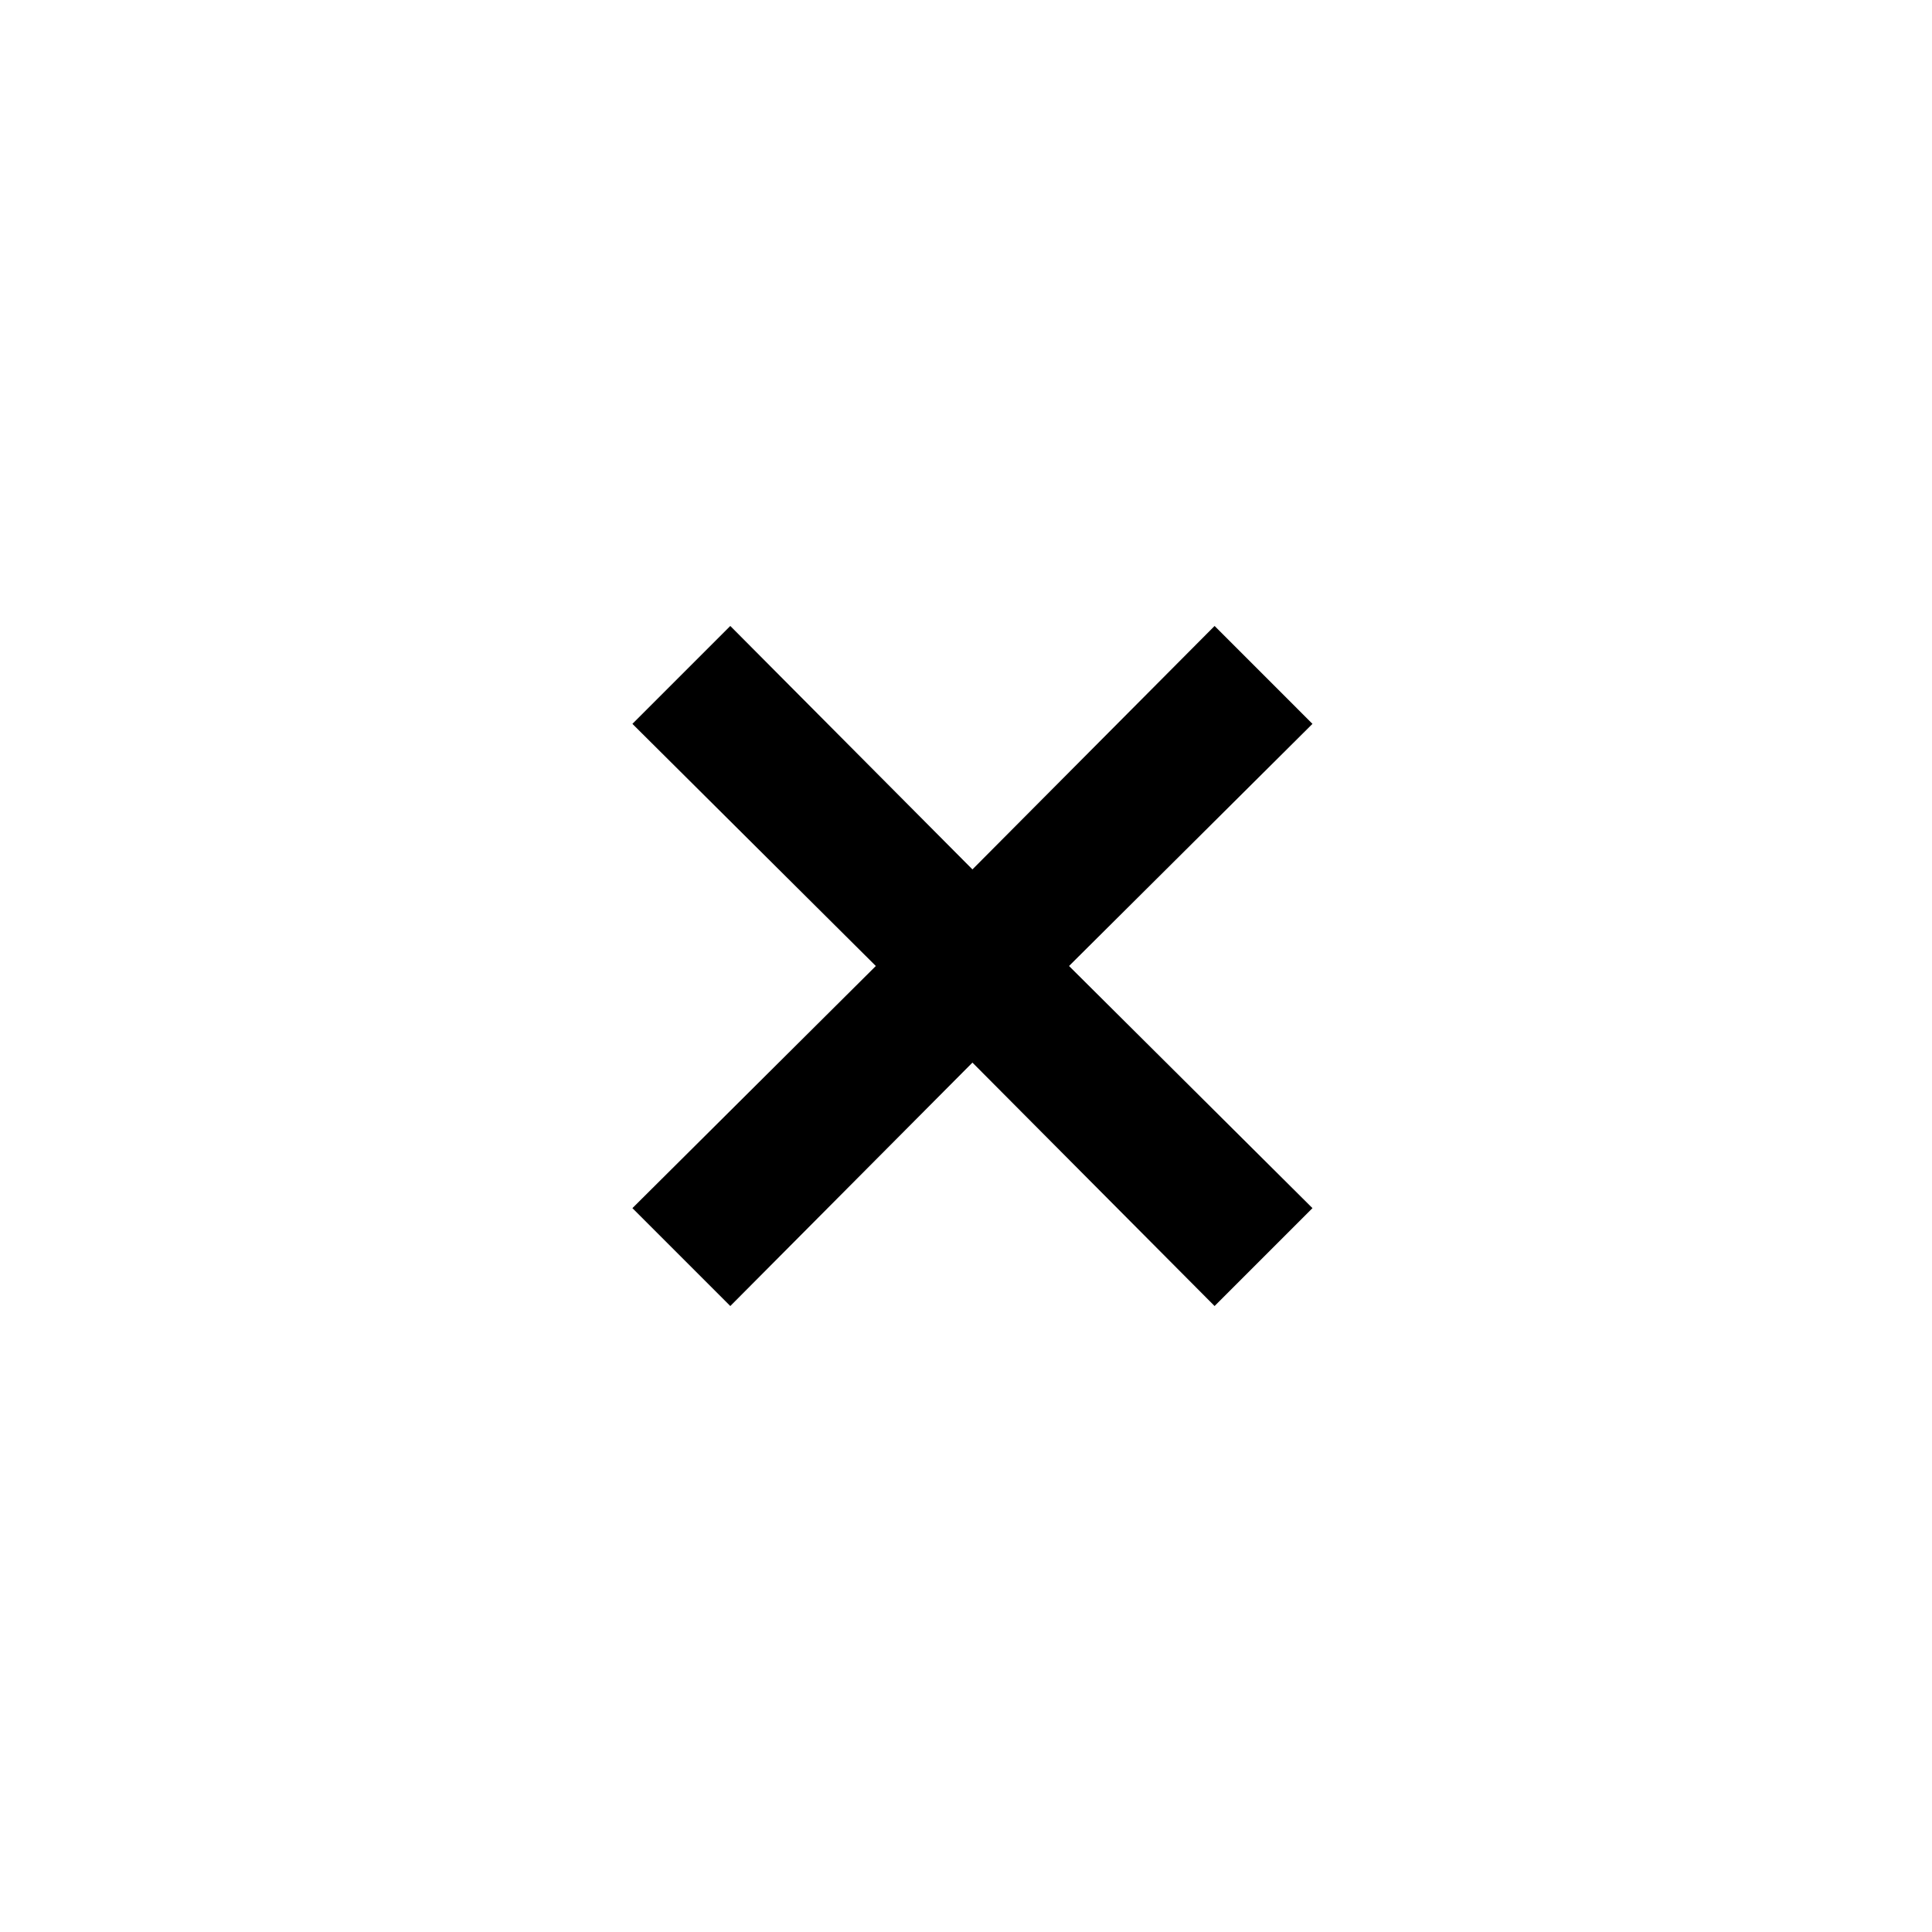
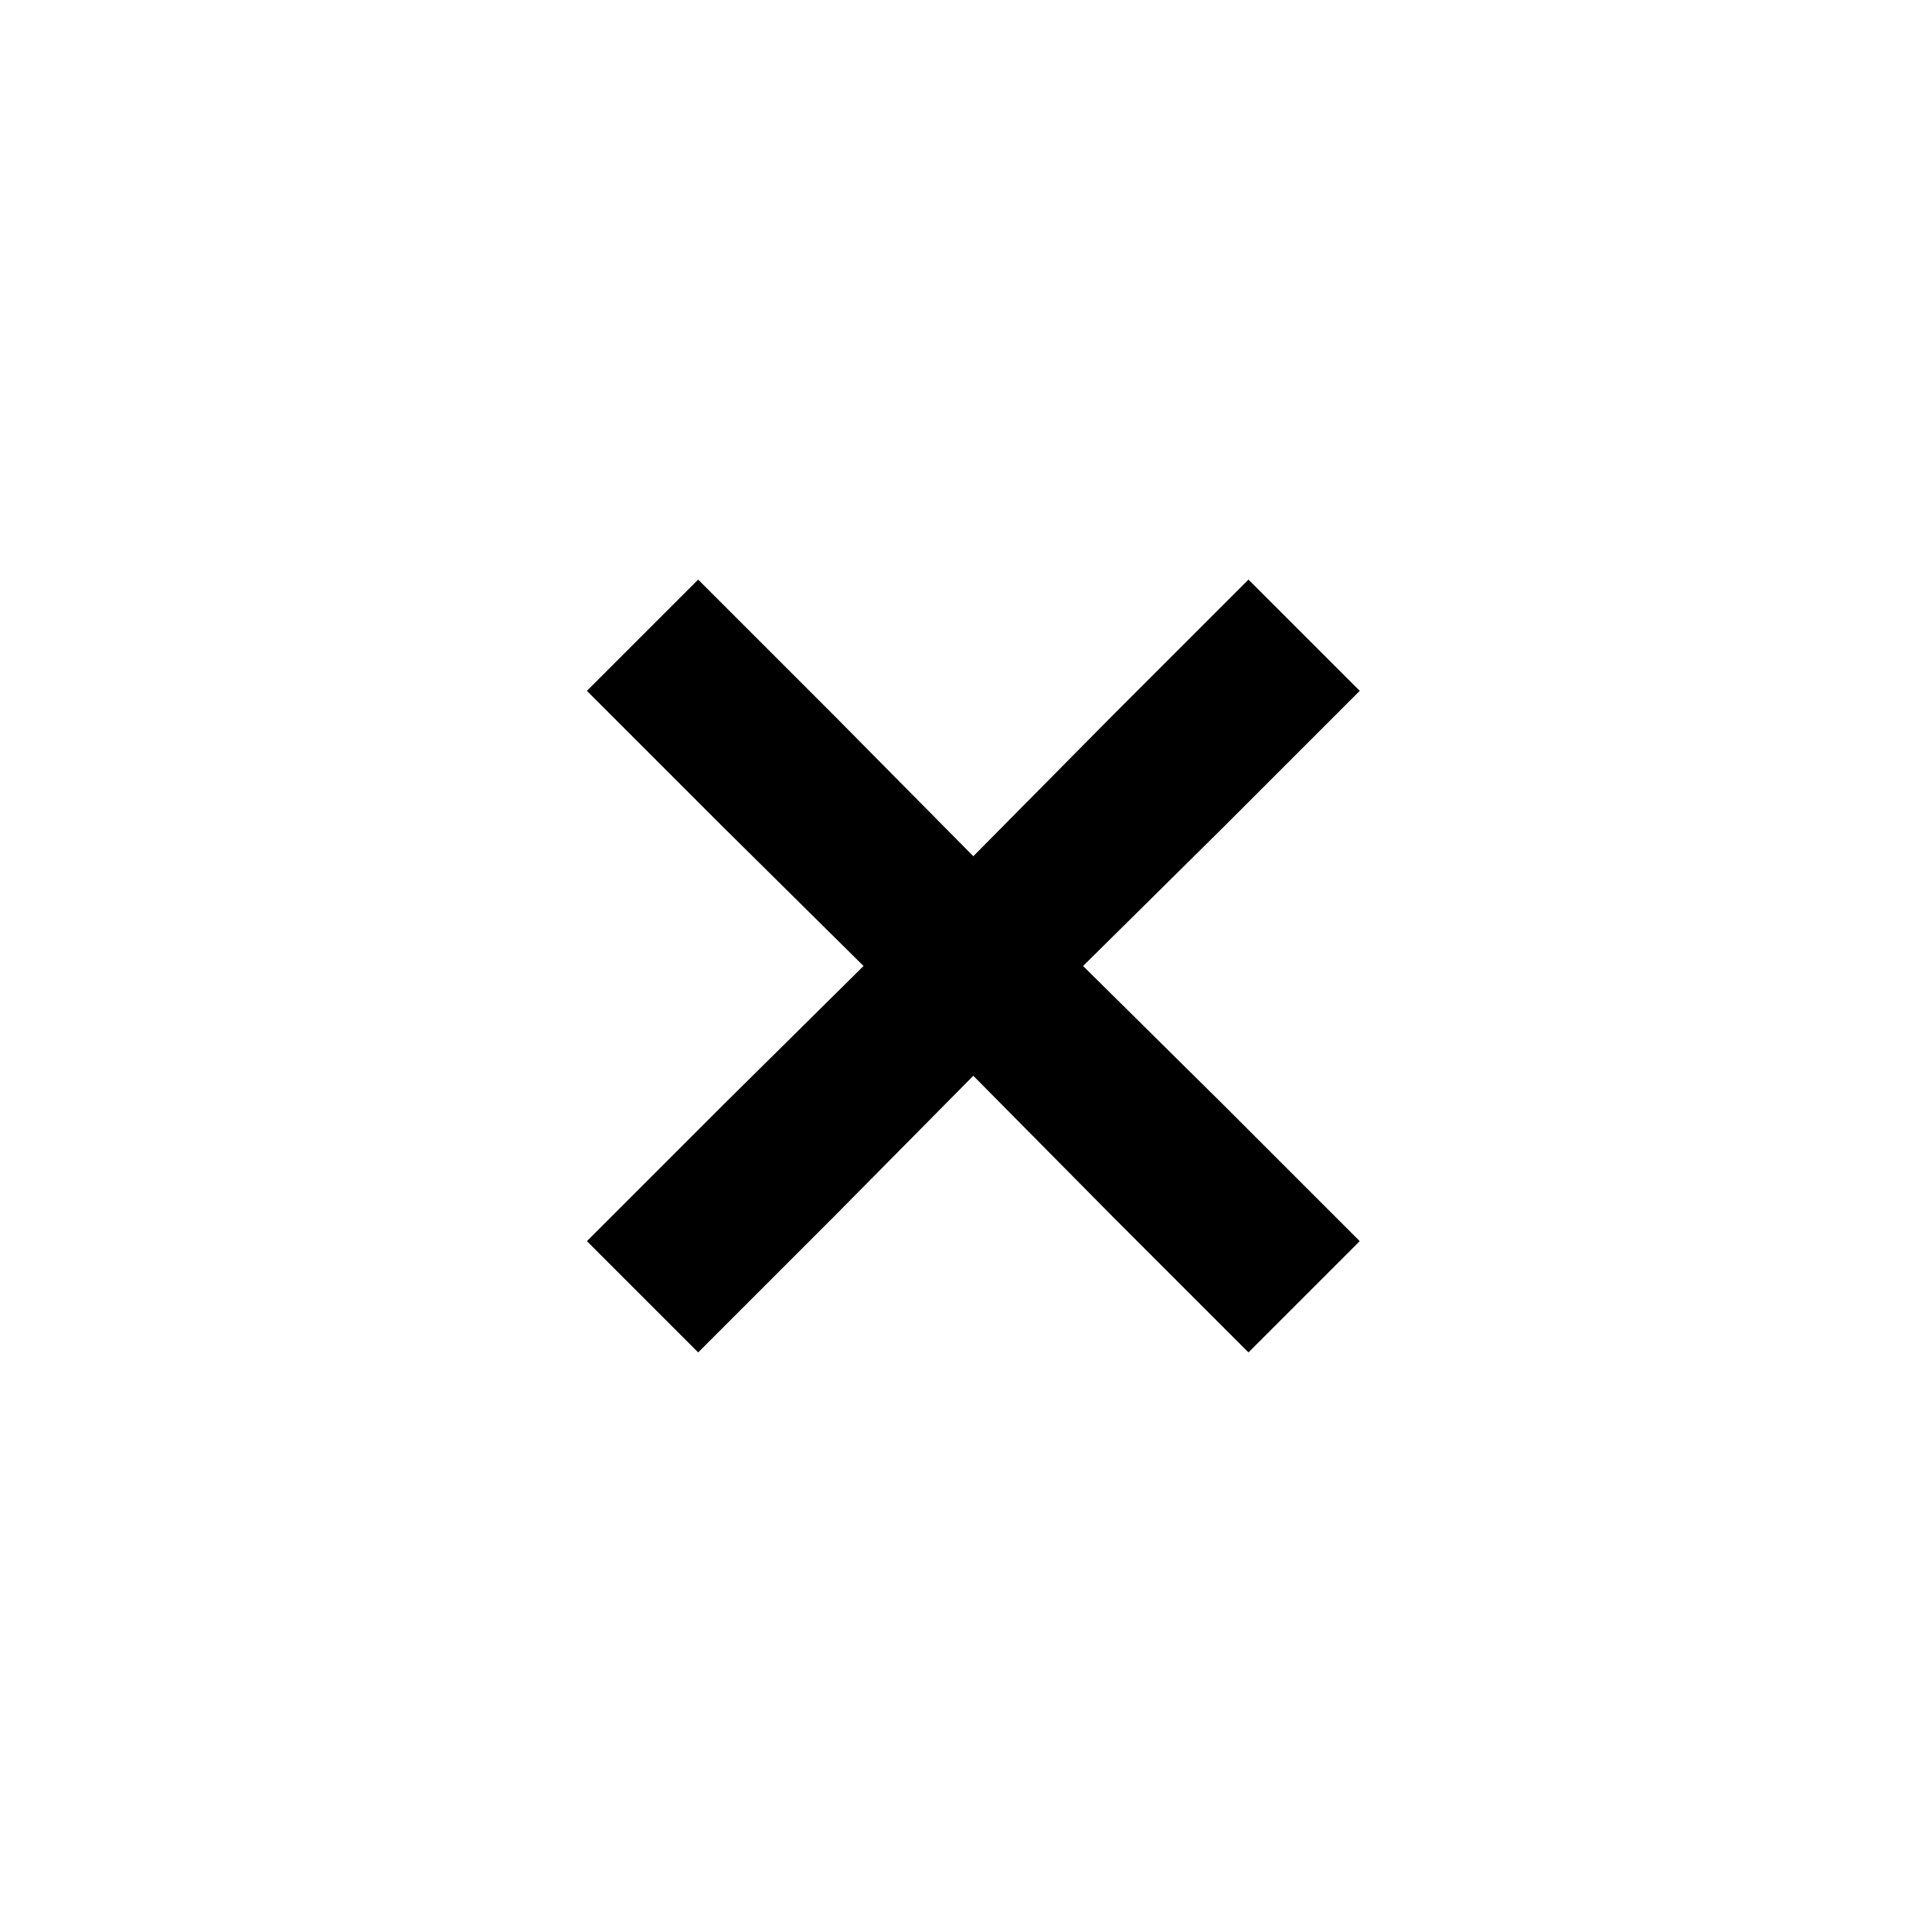
- <svg xmlns="http://www.w3.org/2000/svg" version="1.1" x="0px" y="0px" width="150px" height="150px" viewBox="0 0 150 150" enable-background="new 0 0 150 150" xml:space="preserve">
-   <g id="Grid" display="none">
-     <line display="inline" fill="none" stroke="#E7E7E5" stroke-width="0.25" stroke-miterlimit="10" x1="15" y1="75" x2="135" y2="75" />
-     <line display="inline" fill="none" stroke="#E7E7E5" stroke-width="0.25" stroke-miterlimit="10" x1="15" y1="79" x2="135" y2="79" />
-     <line display="inline" fill="none" stroke="#E7E7E5" stroke-width="0.25" stroke-miterlimit="10" x1="15" y1="83" x2="135" y2="83" />
-     <line display="inline" fill="none" stroke="#E7E7E5" stroke-width="0.25" stroke-miterlimit="10" x1="15" y1="87" x2="135" y2="87" />
-     <line display="inline" fill="none" stroke="#E7E7E5" stroke-width="0.25" stroke-miterlimit="10" x1="15" y1="91" x2="135" y2="91" />
-     <line display="inline" fill="none" stroke="#E7E7E5" stroke-width="0.25" stroke-miterlimit="10" x1="15" y1="95" x2="135" y2="95" />
-     <line display="inline" fill="none" stroke="#E7E7E5" stroke-width="0.25" stroke-miterlimit="10" x1="15" y1="99" x2="135" y2="99" />
-     <line display="inline" fill="none" stroke="#E7E7E5" stroke-width="0.25" stroke-miterlimit="10" x1="15" y1="103" x2="135" y2="103" />
-     <line display="inline" fill="none" stroke="#E7E7E5" stroke-width="0.25" stroke-miterlimit="10" x1="15" y1="107" x2="135" y2="107" />
-     <line display="inline" fill="none" stroke="#E7E7E5" stroke-width="0.25" stroke-miterlimit="10" x1="15" y1="111" x2="135" y2="111" />
-     <line display="inline" fill="none" stroke="#E7E7E5" stroke-width="0.25" stroke-miterlimit="10" x1="15" y1="115" x2="135" y2="115" />
-     <line display="inline" fill="none" stroke="#E7E7E5" stroke-width="0.25" stroke-miterlimit="10" x1="15" y1="119" x2="135" y2="119" />
-     <line display="inline" fill="none" stroke="#E7E7E5" stroke-width="0.25" stroke-miterlimit="10" x1="15" y1="123" x2="135" y2="123" />
-     <line display="inline" fill="none" stroke="#E7E7E5" stroke-width="0.25" stroke-miterlimit="10" x1="15" y1="127" x2="135" y2="127" />
-     <line display="inline" fill="none" stroke="#E7E7E5" stroke-width="0.25" stroke-miterlimit="10" x1="15" y1="131" x2="135" y2="131" />
-     <line display="inline" fill="none" stroke="#E7E7E5" stroke-width="0.25" stroke-miterlimit="10" x1="15" y1="135" x2="135" y2="135" />
-     <line display="inline" fill="none" stroke="#E7E7E5" stroke-width="0.25" stroke-miterlimit="10" x1="15" y1="71" x2="135" y2="71" />
-     <line display="inline" fill="none" stroke="#E7E7E5" stroke-width="0.25" stroke-miterlimit="10" x1="15" y1="67" x2="135" y2="67" />
-     <line display="inline" fill="none" stroke="#E7E7E5" stroke-width="0.25" stroke-miterlimit="10" x1="15" y1="63" x2="135" y2="63" />
-     <line display="inline" fill="none" stroke="#E7E7E5" stroke-width="0.25" stroke-miterlimit="10" x1="15" y1="59" x2="135" y2="59" />
-     <line display="inline" fill="none" stroke="#E7E7E5" stroke-width="0.25" stroke-miterlimit="10" x1="15" y1="55" x2="135" y2="55" />
-     <line display="inline" fill="none" stroke="#E7E7E5" stroke-width="0.25" stroke-miterlimit="10" x1="15" y1="51" x2="135" y2="51" />
-     <line display="inline" fill="none" stroke="#E7E7E5" stroke-width="0.25" stroke-miterlimit="10" x1="15" y1="47" x2="135" y2="47" />
-     <line display="inline" fill="none" stroke="#E7E7E5" stroke-width="0.25" stroke-miterlimit="10" x1="15" y1="43" x2="135" y2="43" />
-     <line display="inline" fill="none" stroke="#E7E7E5" stroke-width="0.25" stroke-miterlimit="10" x1="15" y1="39" x2="135" y2="39" />
-     <line display="inline" fill="none" stroke="#E7E7E5" stroke-width="0.25" stroke-miterlimit="10" x1="15" y1="35" x2="135" y2="35" />
-     <line display="inline" fill="none" stroke="#E7E7E5" stroke-width="0.25" stroke-miterlimit="10" x1="15" y1="31" x2="135" y2="31" />
-     <line display="inline" fill="none" stroke="#E7E7E5" stroke-width="0.25" stroke-miterlimit="10" x1="15" y1="27" x2="135" y2="27" />
-     <line display="inline" fill="none" stroke="#E7E7E5" stroke-width="0.25" stroke-miterlimit="10" x1="15" y1="23" x2="135" y2="23" />
-     <line display="inline" fill="none" stroke="#E7E7E5" stroke-width="0.25" stroke-miterlimit="10" x1="15" y1="19" x2="135" y2="19" />
-     <line display="inline" fill="none" stroke="#E7E7E5" stroke-width="0.25" stroke-miterlimit="10" x1="15" y1="15" x2="135" y2="15" />
-     <line display="inline" fill="none" stroke="#E7E7E5" stroke-width="0.25" stroke-miterlimit="10" x1="75" y1="135" x2="75" y2="15" />
-     <line display="inline" fill="none" stroke="#E7E7E5" stroke-width="0.25" stroke-miterlimit="10" x1="71" y1="135" x2="71" y2="15" />
-     <line display="inline" fill="none" stroke="#E7E7E5" stroke-width="0.25" stroke-miterlimit="10" x1="67" y1="135" x2="67" y2="15" />
-     <line display="inline" fill="none" stroke="#E7E7E5" stroke-width="0.25" stroke-miterlimit="10" x1="63" y1="135" x2="63" y2="15" />
-     <line display="inline" fill="none" stroke="#E7E7E5" stroke-width="0.25" stroke-miterlimit="10" x1="59" y1="135" x2="59" y2="15" />
-     <line display="inline" fill="none" stroke="#E7E7E5" stroke-width="0.25" stroke-miterlimit="10" x1="55" y1="135" x2="55" y2="15" />
-     <line display="inline" fill="none" stroke="#E7E7E5" stroke-width="0.25" stroke-miterlimit="10" x1="51" y1="135" x2="51" y2="15" />
-     <line display="inline" fill="none" stroke="#E7E7E5" stroke-width="0.25" stroke-miterlimit="10" x1="47" y1="135" x2="47" y2="15" />
-     <line display="inline" fill="none" stroke="#E7E7E5" stroke-width="0.25" stroke-miterlimit="10" x1="43" y1="135" x2="43" y2="15" />
-     <line display="inline" fill="none" stroke="#E7E7E5" stroke-width="0.25" stroke-miterlimit="10" x1="39" y1="135" x2="39" y2="15" />
-     <line display="inline" fill="none" stroke="#E7E7E5" stroke-width="0.25" stroke-miterlimit="10" x1="35" y1="135" x2="35" y2="15" />
-     <line display="inline" fill="none" stroke="#E7E7E5" stroke-width="0.25" stroke-miterlimit="10" x1="31" y1="135" x2="31" y2="15" />
-     <line display="inline" fill="none" stroke="#E7E7E5" stroke-width="0.25" stroke-miterlimit="10" x1="27" y1="135" x2="27" y2="15" />
-     <line display="inline" fill="none" stroke="#E7E7E5" stroke-width="0.25" stroke-miterlimit="10" x1="23" y1="135" x2="23" y2="15" />
-     <line display="inline" fill="none" stroke="#E7E7E5" stroke-width="0.25" stroke-miterlimit="10" x1="19" y1="135" x2="19" y2="15" />
-     <line display="inline" fill="none" stroke="#E7E7E5" stroke-width="0.25" stroke-miterlimit="10" x1="15" y1="135" x2="15" y2="15" />
-     <line display="inline" fill="none" stroke="#E7E7E5" stroke-width="0.25" stroke-miterlimit="10" x1="79" y1="135" x2="79" y2="15" />
-     <line display="inline" fill="none" stroke="#E7E7E5" stroke-width="0.25" stroke-miterlimit="10" x1="83" y1="135" x2="83" y2="15" />
-     <line display="inline" fill="none" stroke="#E7E7E5" stroke-width="0.25" stroke-miterlimit="10" x1="87" y1="135" x2="87" y2="15" />
-     <line display="inline" fill="none" stroke="#E7E7E5" stroke-width="0.25" stroke-miterlimit="10" x1="91" y1="135" x2="91" y2="15" />
-     <line display="inline" fill="none" stroke="#E7E7E5" stroke-width="0.25" stroke-miterlimit="10" x1="95" y1="135" x2="95" y2="15" />
-     <line display="inline" fill="none" stroke="#E7E7E5" stroke-width="0.25" stroke-miterlimit="10" x1="99" y1="135" x2="99" y2="15" />
-     <line display="inline" fill="none" stroke="#E7E7E5" stroke-width="0.25" stroke-miterlimit="10" x1="103" y1="135" x2="103" y2="15" />
-     <line display="inline" fill="none" stroke="#E7E7E5" stroke-width="0.25" stroke-miterlimit="10" x1="107" y1="39" x2="107" y2="15" />
-     <line display="inline" fill="none" stroke="#E7E7E5" stroke-width="0.25" stroke-miterlimit="10" x1="107" y1="135" x2="107" y2="39" />
-     <line display="inline" fill="none" stroke="#E7E7E5" stroke-width="0.25" stroke-miterlimit="10" x1="111" y1="135" x2="111" y2="15" />
-     <line display="inline" fill="none" stroke="#E7E7E5" stroke-width="0.25" stroke-miterlimit="10" x1="115" y1="135" x2="115" y2="15" />
-     <line display="inline" fill="none" stroke="#E7E7E5" stroke-width="0.25" stroke-miterlimit="10" x1="119" y1="135" x2="119" y2="15" />
-     <line display="inline" fill="none" stroke="#E7E7E5" stroke-width="0.25" stroke-miterlimit="10" x1="123" y1="135" x2="123" y2="15" />
-     <line display="inline" fill="none" stroke="#E7E7E5" stroke-width="0.25" stroke-miterlimit="10" x1="127" y1="135" x2="127" y2="15" />
-     <line display="inline" fill="none" stroke="#E7E7E5" stroke-width="0.25" stroke-miterlimit="10" x1="131" y1="135" x2="131" y2="15" />
-     <line display="inline" fill="none" stroke="#E7E7E5" stroke-width="0.25" stroke-miterlimit="10" x1="135" y1="135" x2="135" y2="15" />
-     <line display="inline" fill="none" stroke="#878A8B" stroke-width="0.25" stroke-miterlimit="10" x1="15" y1="15" x2="135" y2="135" />
-     <line display="inline" fill="none" stroke="#878A8B" stroke-width="0.25" stroke-miterlimit="10" x1="135" y1="15" x2="15" y2="135" />
-     <circle display="inline" fill="none" stroke="#878A8B" stroke-width="0.25" stroke-miterlimit="10" cx="75" cy="75" r="48" />
-     <rect x="15" y="15" display="inline" fill="none" stroke="#878A8B" stroke-width="0.25" stroke-miterlimit="10" width="120" height="120" />
-     <line display="inline" fill="none" stroke="#878A8B" stroke-width="0.25" stroke-miterlimit="10" x1="123" y1="15" x2="123" y2="135" />
-     <line display="inline" fill="none" stroke="#878A8B" stroke-width="0.25" stroke-miterlimit="10" x1="27" y1="135" x2="27" y2="15" />
-     <line display="inline" fill="none" stroke="#878A8B" stroke-width="0.25" stroke-miterlimit="10" x1="135" y1="123" x2="15" y2="123" />
-     <line display="inline" fill="none" stroke="#878A8B" stroke-width="0.25" stroke-miterlimit="10" x1="15" y1="27" x2="135" y2="27" />
-     <line display="inline" fill="none" stroke="#878A8B" stroke-width="0.25" stroke-miterlimit="10" x1="75" y1="135" x2="75" y2="15" />
-     <line display="inline" fill="none" stroke="#878A8B" stroke-width="0.25" stroke-miterlimit="10" x1="15" y1="75" x2="135" y2="75" />
-   </g>
-   <g id="Icons_3_">
-     <g id="Error">
- 	</g>
-     <g id="View">
- 	</g>
-     <g id="Video">
- 	</g>
-     <g id="User_Personal">
- 	</g>
-     <g id="Upload">
- 	</g>
-     <g id="Travel">
- 	</g>
-     <g id="Transfers">
- 	</g>
-     <g id="Tools">
- 	</g>
-     <g id="Clock">
- 	</g>
-     <g id="Fast_Track">
- 	</g>
-     <g id="Camera">
- 	</g>
-     <g id="Tablet">
- 	</g>
-     <g id="Switch">
- 	</g>
-     <g id="Survey">
- 	</g>
-     <g id="Minimize">
- 	</g>
-     <g id="Stock_Up">
- 	</g>
-     <g id="Stock_Down">
- 	</g>
-     <g id="Sound">
- 	</g>
-     <g id="Shopping_Cart">
- 	</g>
-     <g id="Share">
- 	</g>
-     <g id="Settings">
- 	</g>
-     <g id="Secure_Key_Passcode">
- 	</g>
-     <g id="Search">
- 	</g>
-     <g id="Script">
- 	</g>
-     <g id="Staff_Channels">
-       <g id="Signature">
- 		</g>
-       <g id="Shortcuts">
- 		</g>
-       <g id="Microphone">
- 		</g>
-       <g id="Dial">
- 		</g>
-     </g>
-     <g id="Social_Icons">
-       <g id="Youtube">
- 		</g>
-       <g id="Youtube_Solid">
- 		</g>
-       <g id="Weibo">
- 		</g>
-       <g id="Weibo_Solid">
- 		</g>
-       <g id="Vimeo">
- 		</g>
-       <g id="Vimeo_Solid">
- 		</g>
-       <g id="Twitter">
- 		</g>
-       <g id="Twitter_Solid">
- 		</g>
-       <g id="LinkedIn">
- 		</g>
-       <g id="LinkedIn_Solid">
- 		</g>
-       <g id="GooglePlus">
- 		</g>
-       <g id="GooglePlus_Solid">
- 		</g>
-       <g id="Facebook">
- 		</g>
-       <g id="Facebook_Solid">
- 		</g>
-     </g>
-     <polygon points="101.9,56.2 94.3,48.6 75.5,67.5 56.7,48.6 49.1,56.2 68,75 49.1,93.8 56.7,101.4 75.5,82.5 94.3,101.4 101.9,93.8    83,75  " />
+ <svg xmlns="http://www.w3.org/2000/svg" version="1.1" id="icon" x="0px" y="0px" width="132px" height="132px" viewBox="0 0 132 132" enable-background="new 0 0 132 132" xml:space="preserve">
+   <g>
+     <polygon points="92.9,47.2 89.1,43.4 85.3,39.6 75.9,49 66.5,58.5 57.1,49 47.7,39.6 43.9,43.4 40.1,47.2 49.5,56.6 59,66    49.5,75.4 40.1,84.8 43.9,88.6 47.7,92.4 57.1,83 66.5,73.5 75.9,83 85.3,92.4 89.1,88.6 92.9,84.8 83.5,75.4 74,66 83.5,56.6  " />
  </g>
</svg>
